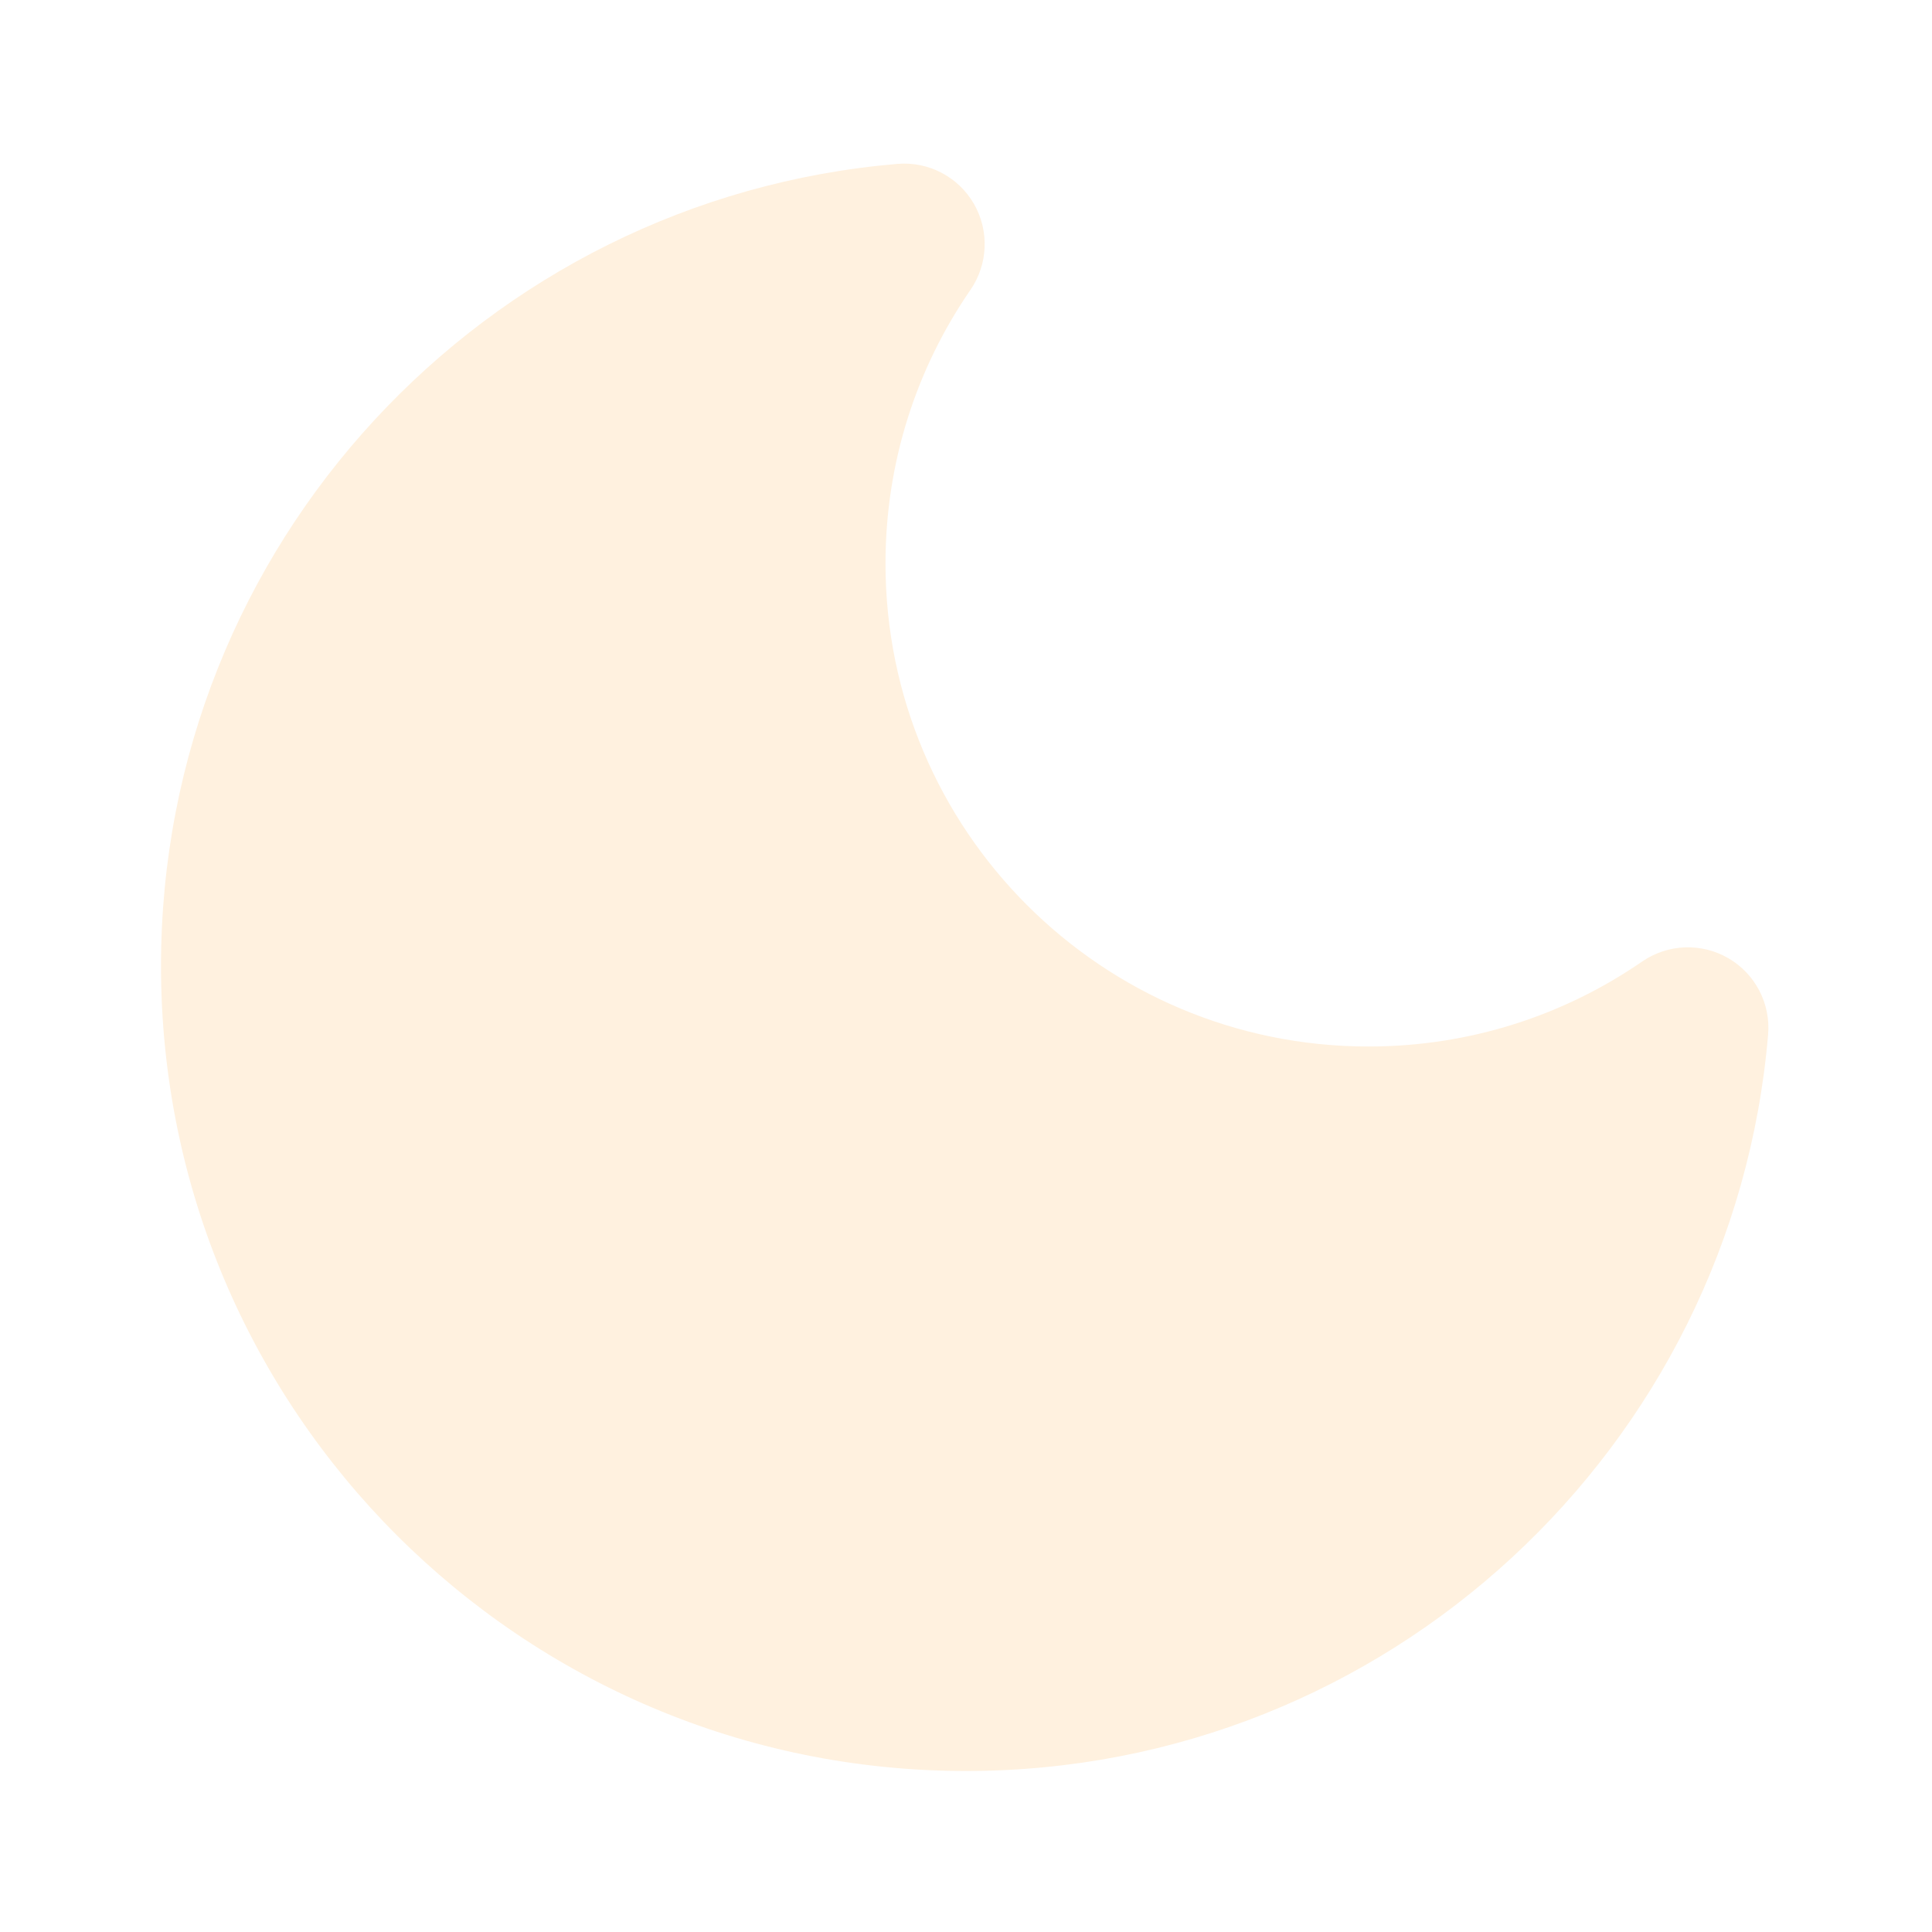
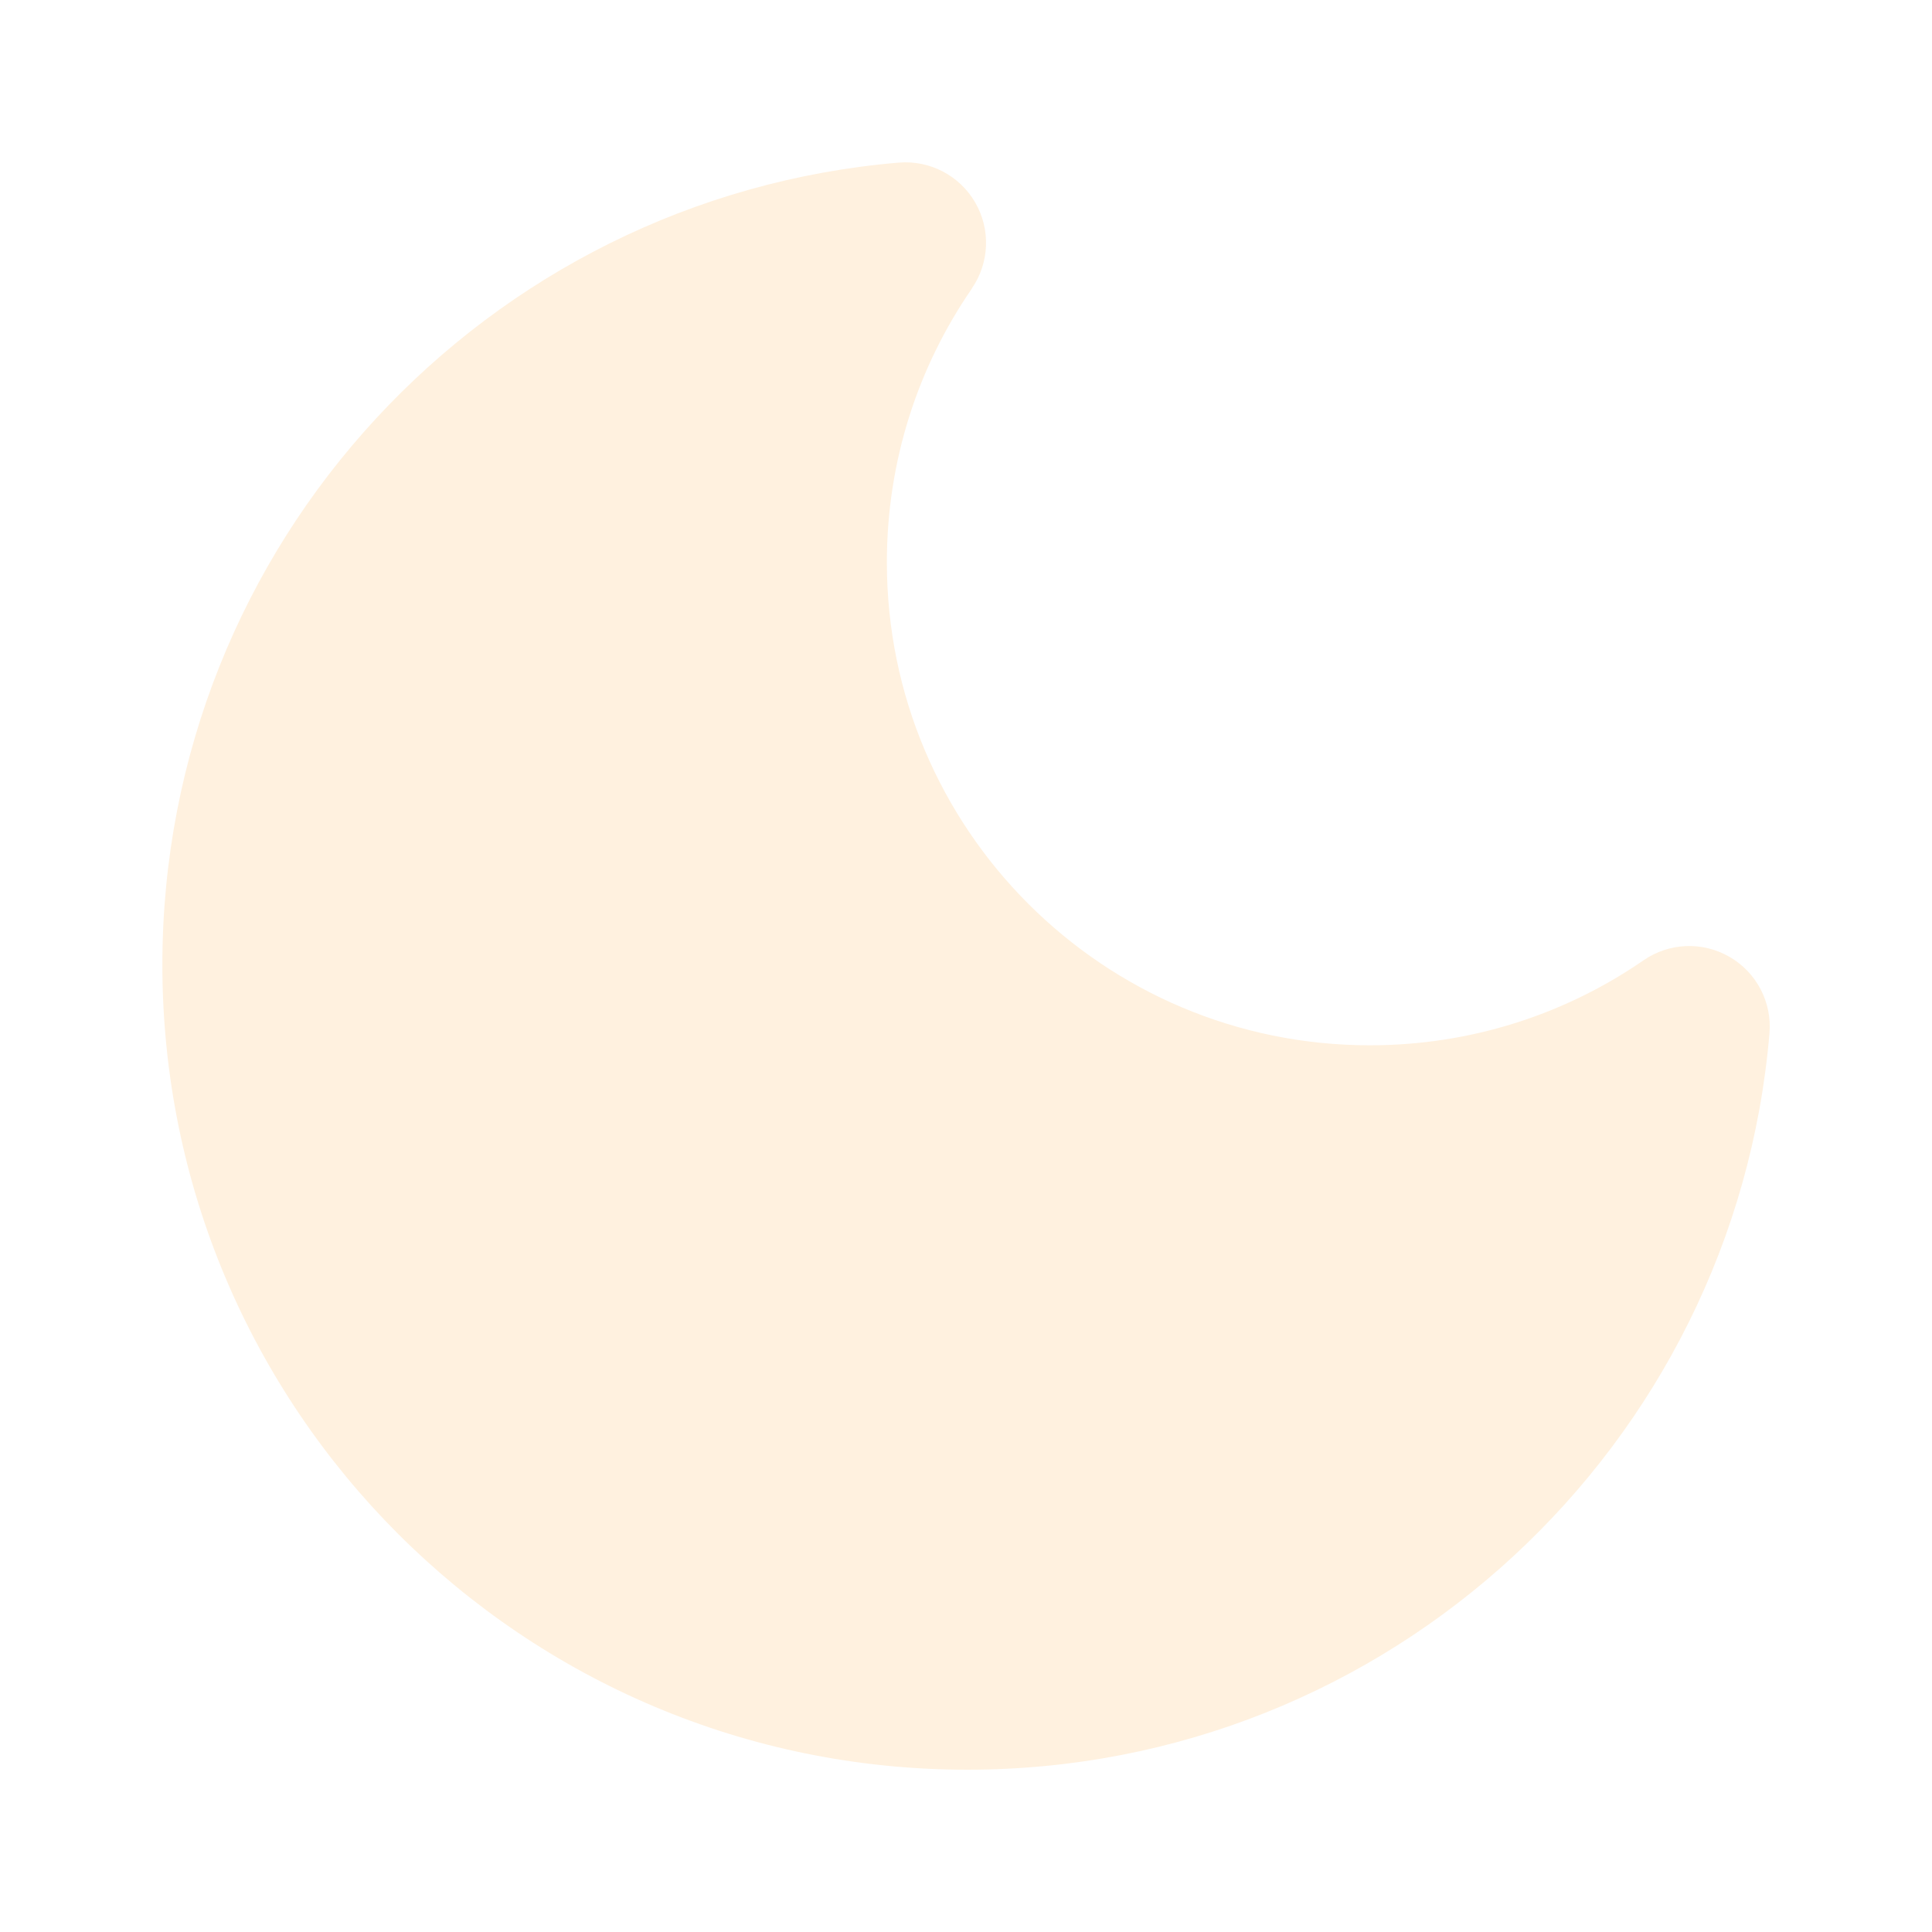
- <svg xmlns="http://www.w3.org/2000/svg" width="800px" height="800px" viewBox="0 0 24 24" fill="none">
-   <path d="M12.056 3.6C12.275 3.281 12.291 2.865 12.097 2.53C11.903 2.196 11.534 2.003 11.148 2.036C6.024 2.469 2 6.764 2 12C2 17.523 6.477 22 12 22C17.236 22 21.531 17.976 21.964 12.852C21.997 12.466 21.804 12.097 21.47 11.903C21.135 11.709 20.719 11.725 20.4 11.944C19.434 12.61 18.264 13 17 13C13.686 13 11 10.314 11 7C11 5.736 11.39 4.566 12.056 3.6Z" fill="#FFF1DF" />
+ <svg xmlns="http://www.w3.org/2000/svg" width="800px" height="800px" viewBox="0 0 24 24" fill="none" version="1.1" id="svg1">
+   <defs id="defs1" />
+   <path d="m 12.072,3.584 c 0.22,-0.318 0.236,-0.735 0.042,-1.069 -0.194,-0.335 -0.564,-0.527 -0.949,-0.495 -5.125,0.433 -9.148,4.728 -9.148,9.964 0,5.523 4.477,10 10,10 5.236,0 9.531,-4.024 9.964,-9.148 0.033,-0.385 -0.16,-0.755 -0.495,-0.949 -0.335,-0.194 -0.751,-0.178 -1.069,0.042 -0.966,0.666 -2.136,1.056 -3.4,1.056 -3.314,0 -6,-2.686 -6,-6 0,-1.264 0.39,-2.434 1.056,-3.4 z" fill="#fff1df" id="path1" />
</svg>
